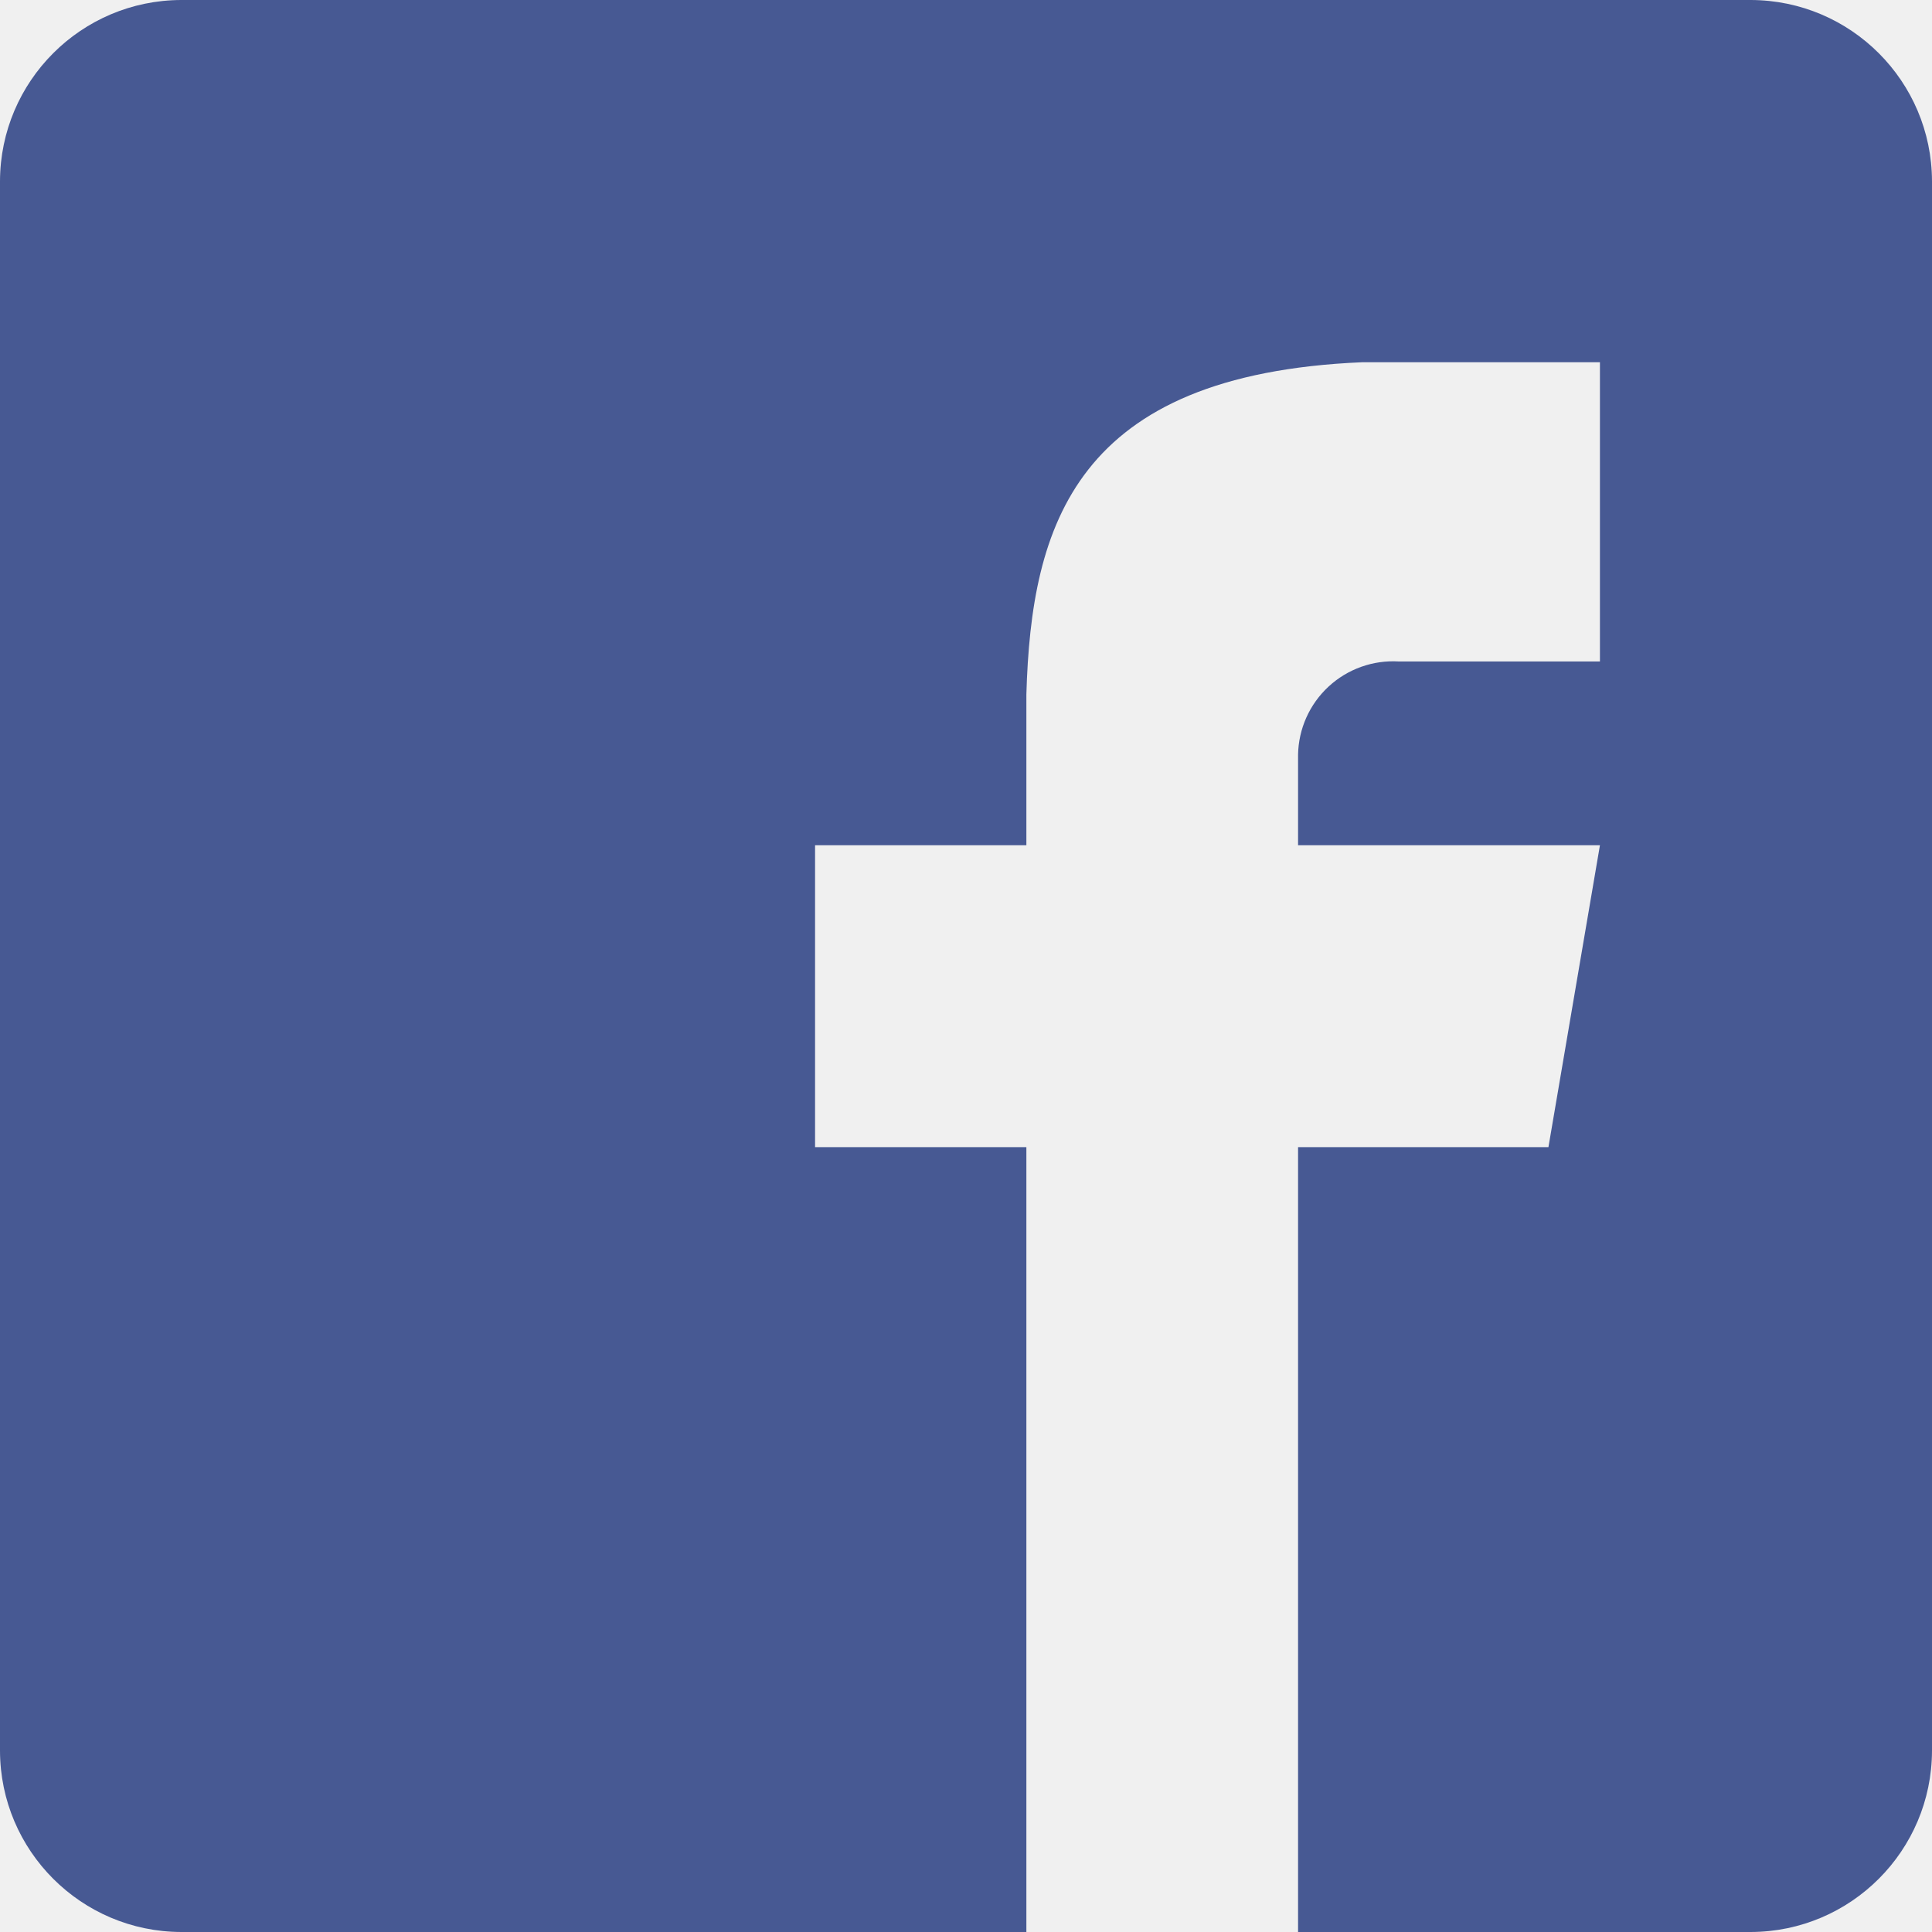
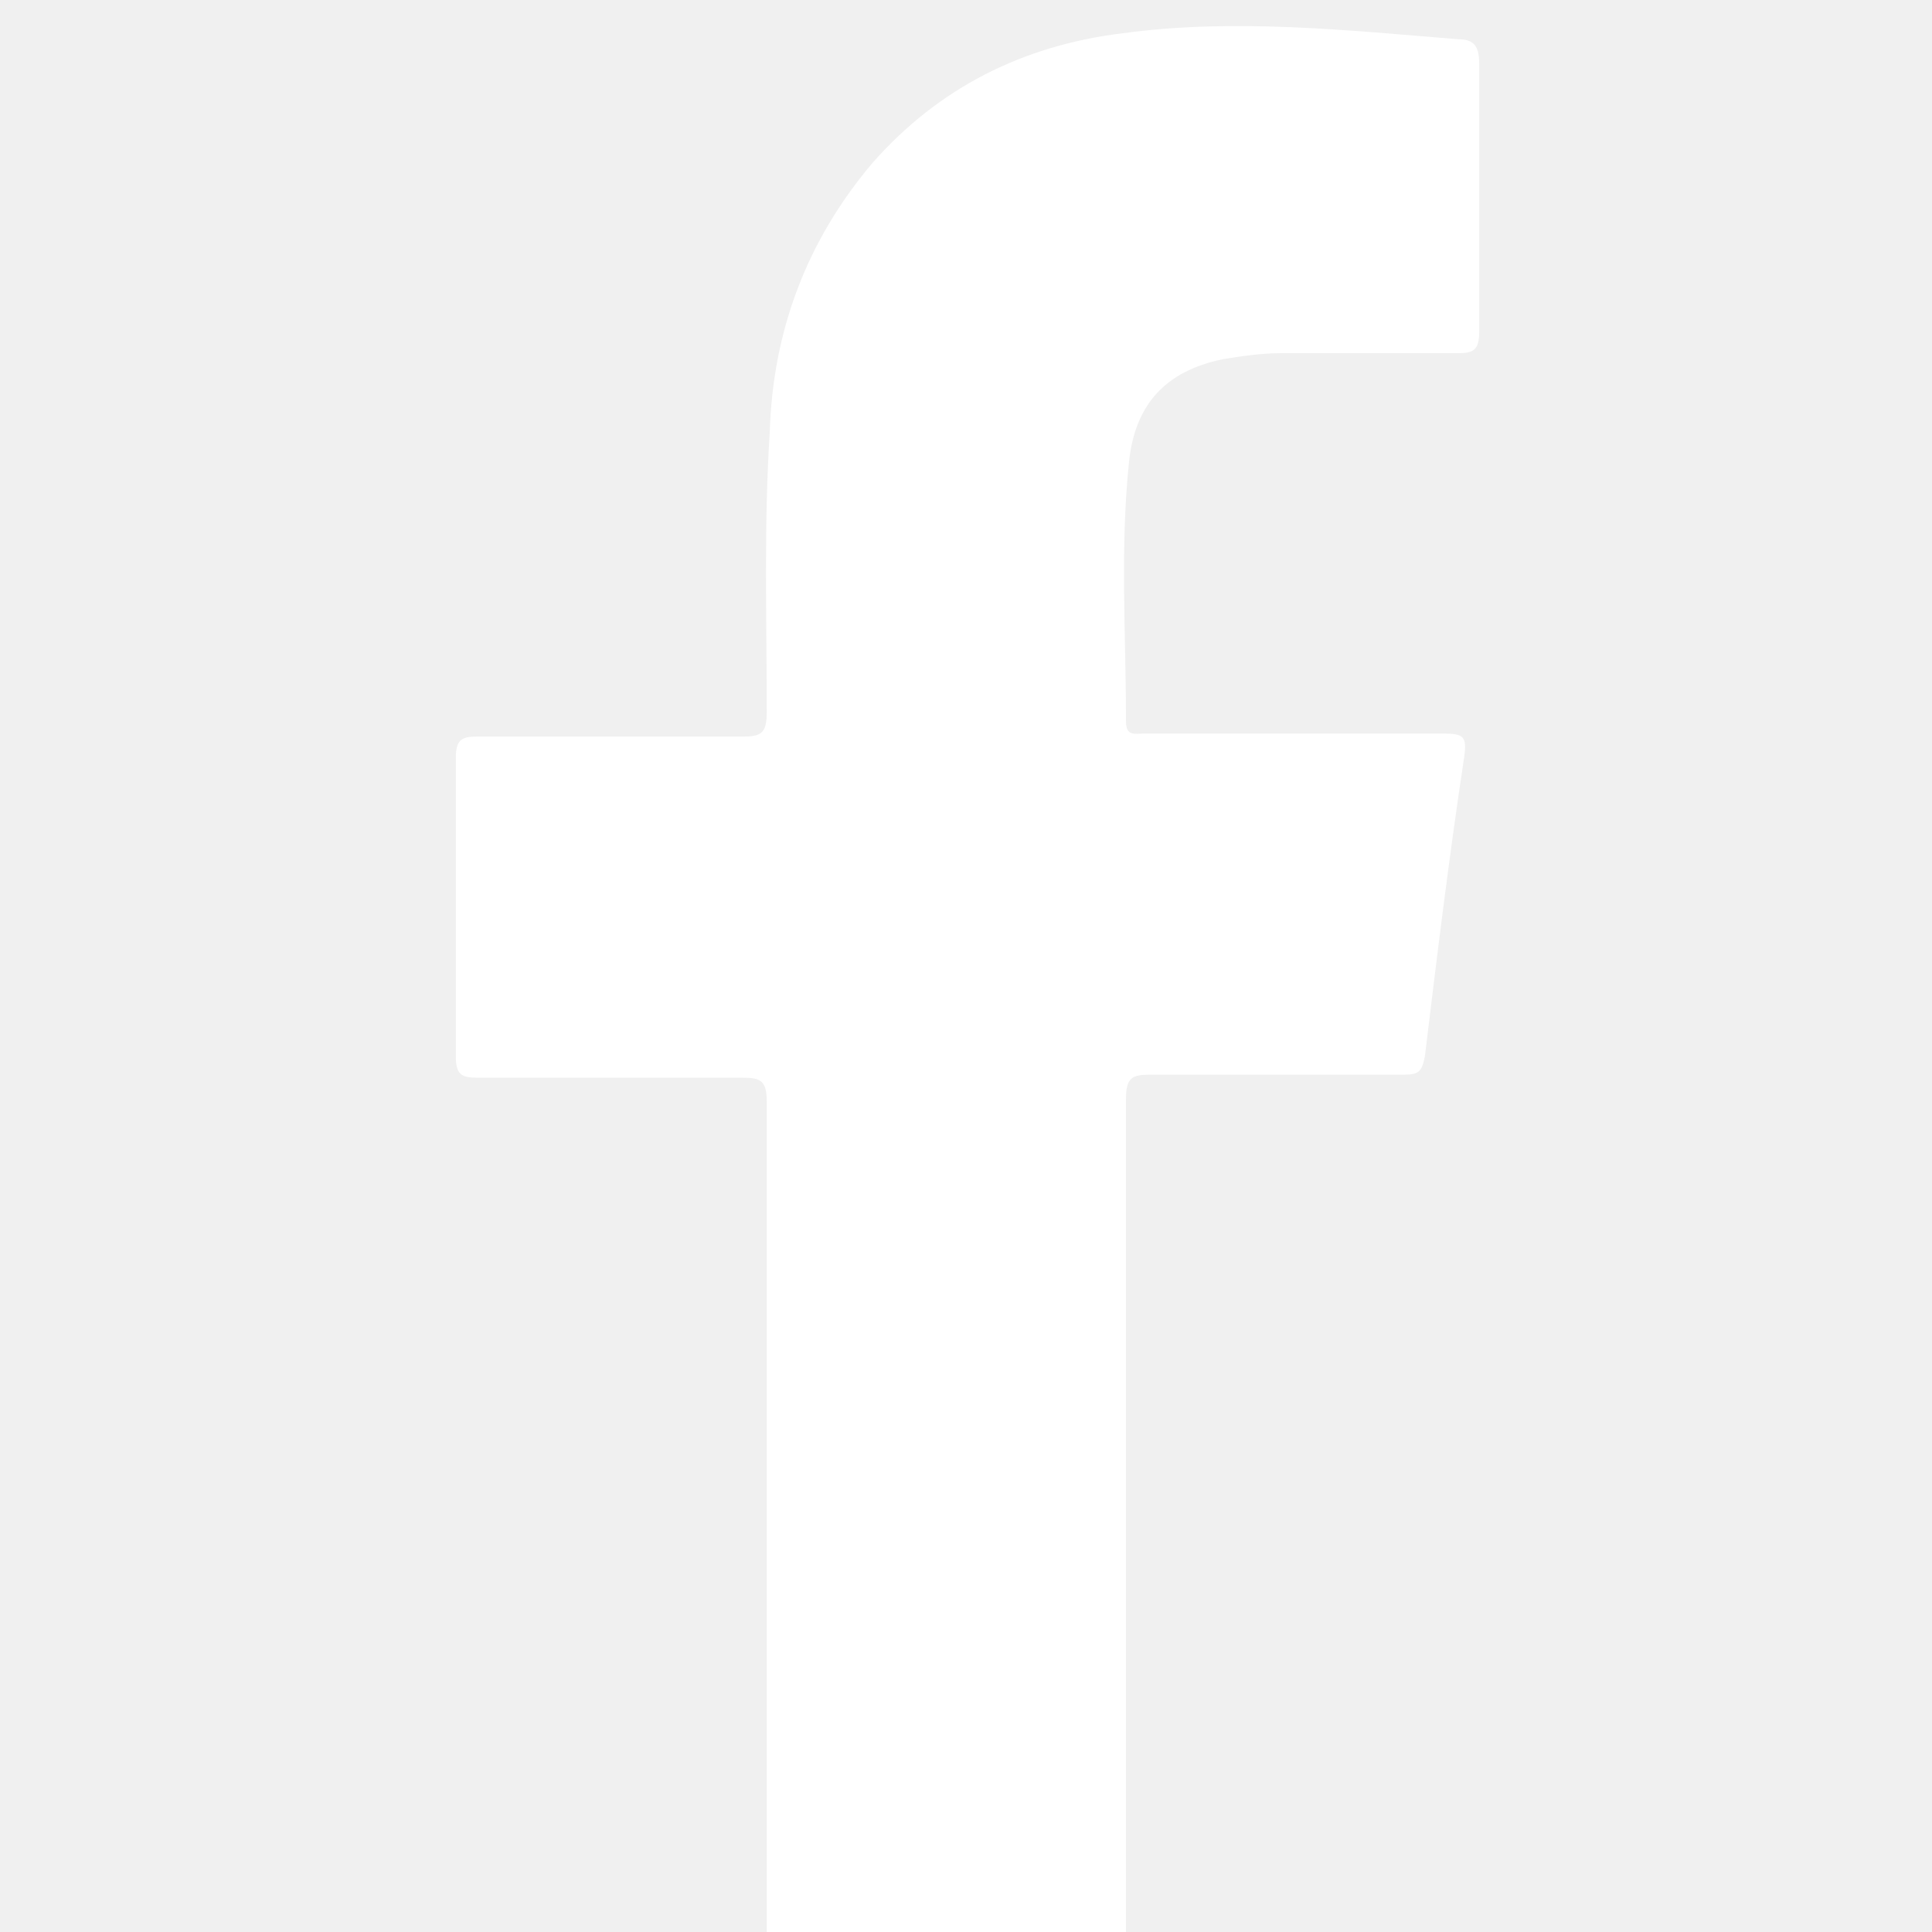
- <svg xmlns="http://www.w3.org/2000/svg" viewBox="0 0 64 64" aria-labelledby="title" aria-describedby="desc" role="img">
-   <path data-name="layer1" d="M58 0H6a6.018 6.018 0 0 0-6 6v52a6.018 6.018 0 0 0 6 6h28V38h-7V28h7v-5c.162-5.606 1.612-10.594 11.119-11H53v9.912h-6.662A3.15 3.15 0 0 0 43 25v3h10l-1.706 10H43v26h15a6.018 6.018 0 0 0 6-6V6a6.018 6.018 0 0 0-6-6z" fill="#475993" />
+ <svg xmlns="http://www.w3.org/2000/svg" version="1.1" x="0px" y="0px" viewBox="0 0 64 64" style="enable-background:new 0 0 64 64;" xml:space="preserve">
+   <style type="text/css">
+ 	.st0{display:none;}
+ 	.st1{display:inline;fill:#475993;}
+ 	.st2{fill:#FFFFFF;}
+ </style>
+   <g id="Capa_1" class="st0">
+     <path class="st1" d="M58,0H6C2.7,0,0,2.7,0,6v52c0,3.3,2.7,6,6,6h28V38h-7V28h7v-5c0.2-5.6,1.6-10.6,11.1-11H53v9.9h-6.7   c-1.7-0.1-3.2,1.2-3.3,3c0,0,0,0.1,0,0.1v3h10l-1.7,10H43v26h15c3.3,0,6-2.7,6-6V6C64,2.7,61.3,0,58,0z" />
+   </g>
+   <g id="Capa_2">
+     <g>
+       <path class="st2" d="M25.5,65c0-0.3-0.1-0.6-0.1-0.9c0-9.2,0-18.4,0-27.6c0-0.7-0.2-0.8-0.8-0.8c-2.9,0-5.8,0-8.8,0    c-0.5,0-0.7-0.1-0.7-0.7c0-3.3,0-6.6,0-9.9c0-0.6,0.2-0.7,0.7-0.7c2.9,0,5.8,0,8.8,0c0.6,0,0.8-0.1,0.8-0.8c0-3.1-0.1-6.2,0.1-9.3    c0.1-3.3,1.2-6.3,3.4-8.9c2.2-2.5,5-3.9,8.3-4.3c3.7-0.5,7.4-0.1,11.1,0.2c0.5,0,0.7,0.2,0.7,0.8c0,3,0,5.9,0,8.9    c0,0.6-0.2,0.7-0.7,0.7c-2,0-4,0-5.9,0c-0.6,0-1.3,0.1-1.9,0.2c-1.9,0.4-2.9,1.5-3.1,3.4c-0.3,2.9-0.1,5.7-0.1,8.6    c0,0.5,0.3,0.4,0.6,0.4c3.3,0,6.6,0,9.9,0c0.7,0,0.8,0.1,0.7,0.8c-0.5,3.3-0.9,6.6-1.3,9.9c-0.1,0.5-0.2,0.6-0.7,0.6    c-2.8,0-5.6,0-8.4,0c-0.6,0-0.8,0.1-0.8,0.8c0,9.2,0,18.5,0,27.7c0,0.3,0,0.6-0.1,0.9C33.2,65,29.3,65,25.5,65z" />
+     </g>
+   </g>
</svg>
